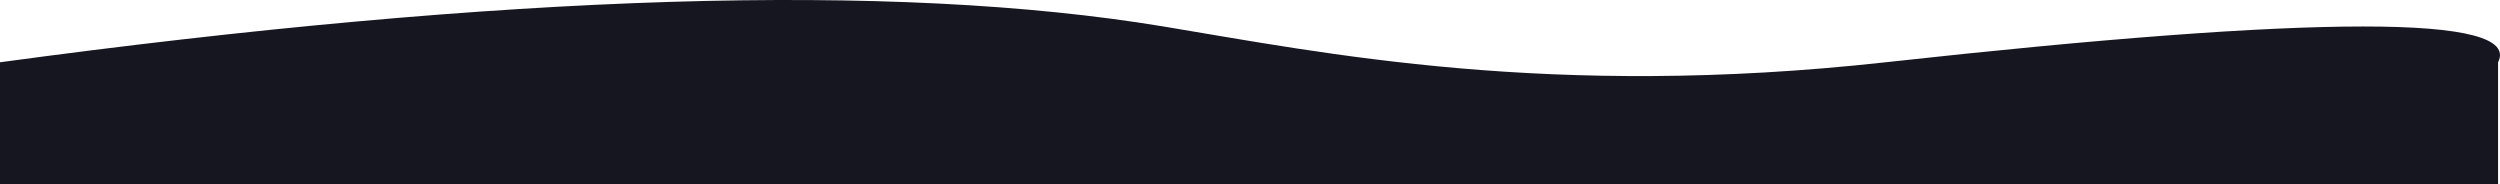
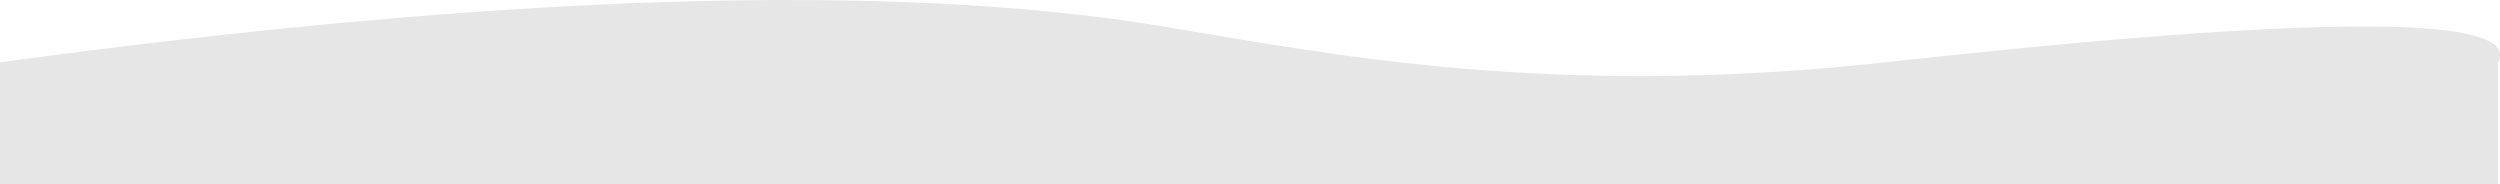
<svg xmlns="http://www.w3.org/2000/svg" width="1130" height="83">
  <g fill="none" fill-rule="evenodd">
    <path fill="" d="M-310-4657h1440V83H-310z" />
-     <path d="M0 28.15C228.473-2.846 403.74-8.245 525.802 11.955c72.616 12.017 174.664 32.938 326.47 16.195 195.54-21.566 287.825-21.566 276.854 0V123H0V28.15z" fill="#161621" />
+     <path d="M0 28.15C228.473-2.846 403.74-8.245 525.802 11.955c72.616 12.017 174.664 32.938 326.47 16.195 195.54-21.566 287.825-21.566 276.854 0V123H0V28.15z" fill="rgba(0,0,0,0.1)" />
  </g>
</svg>
